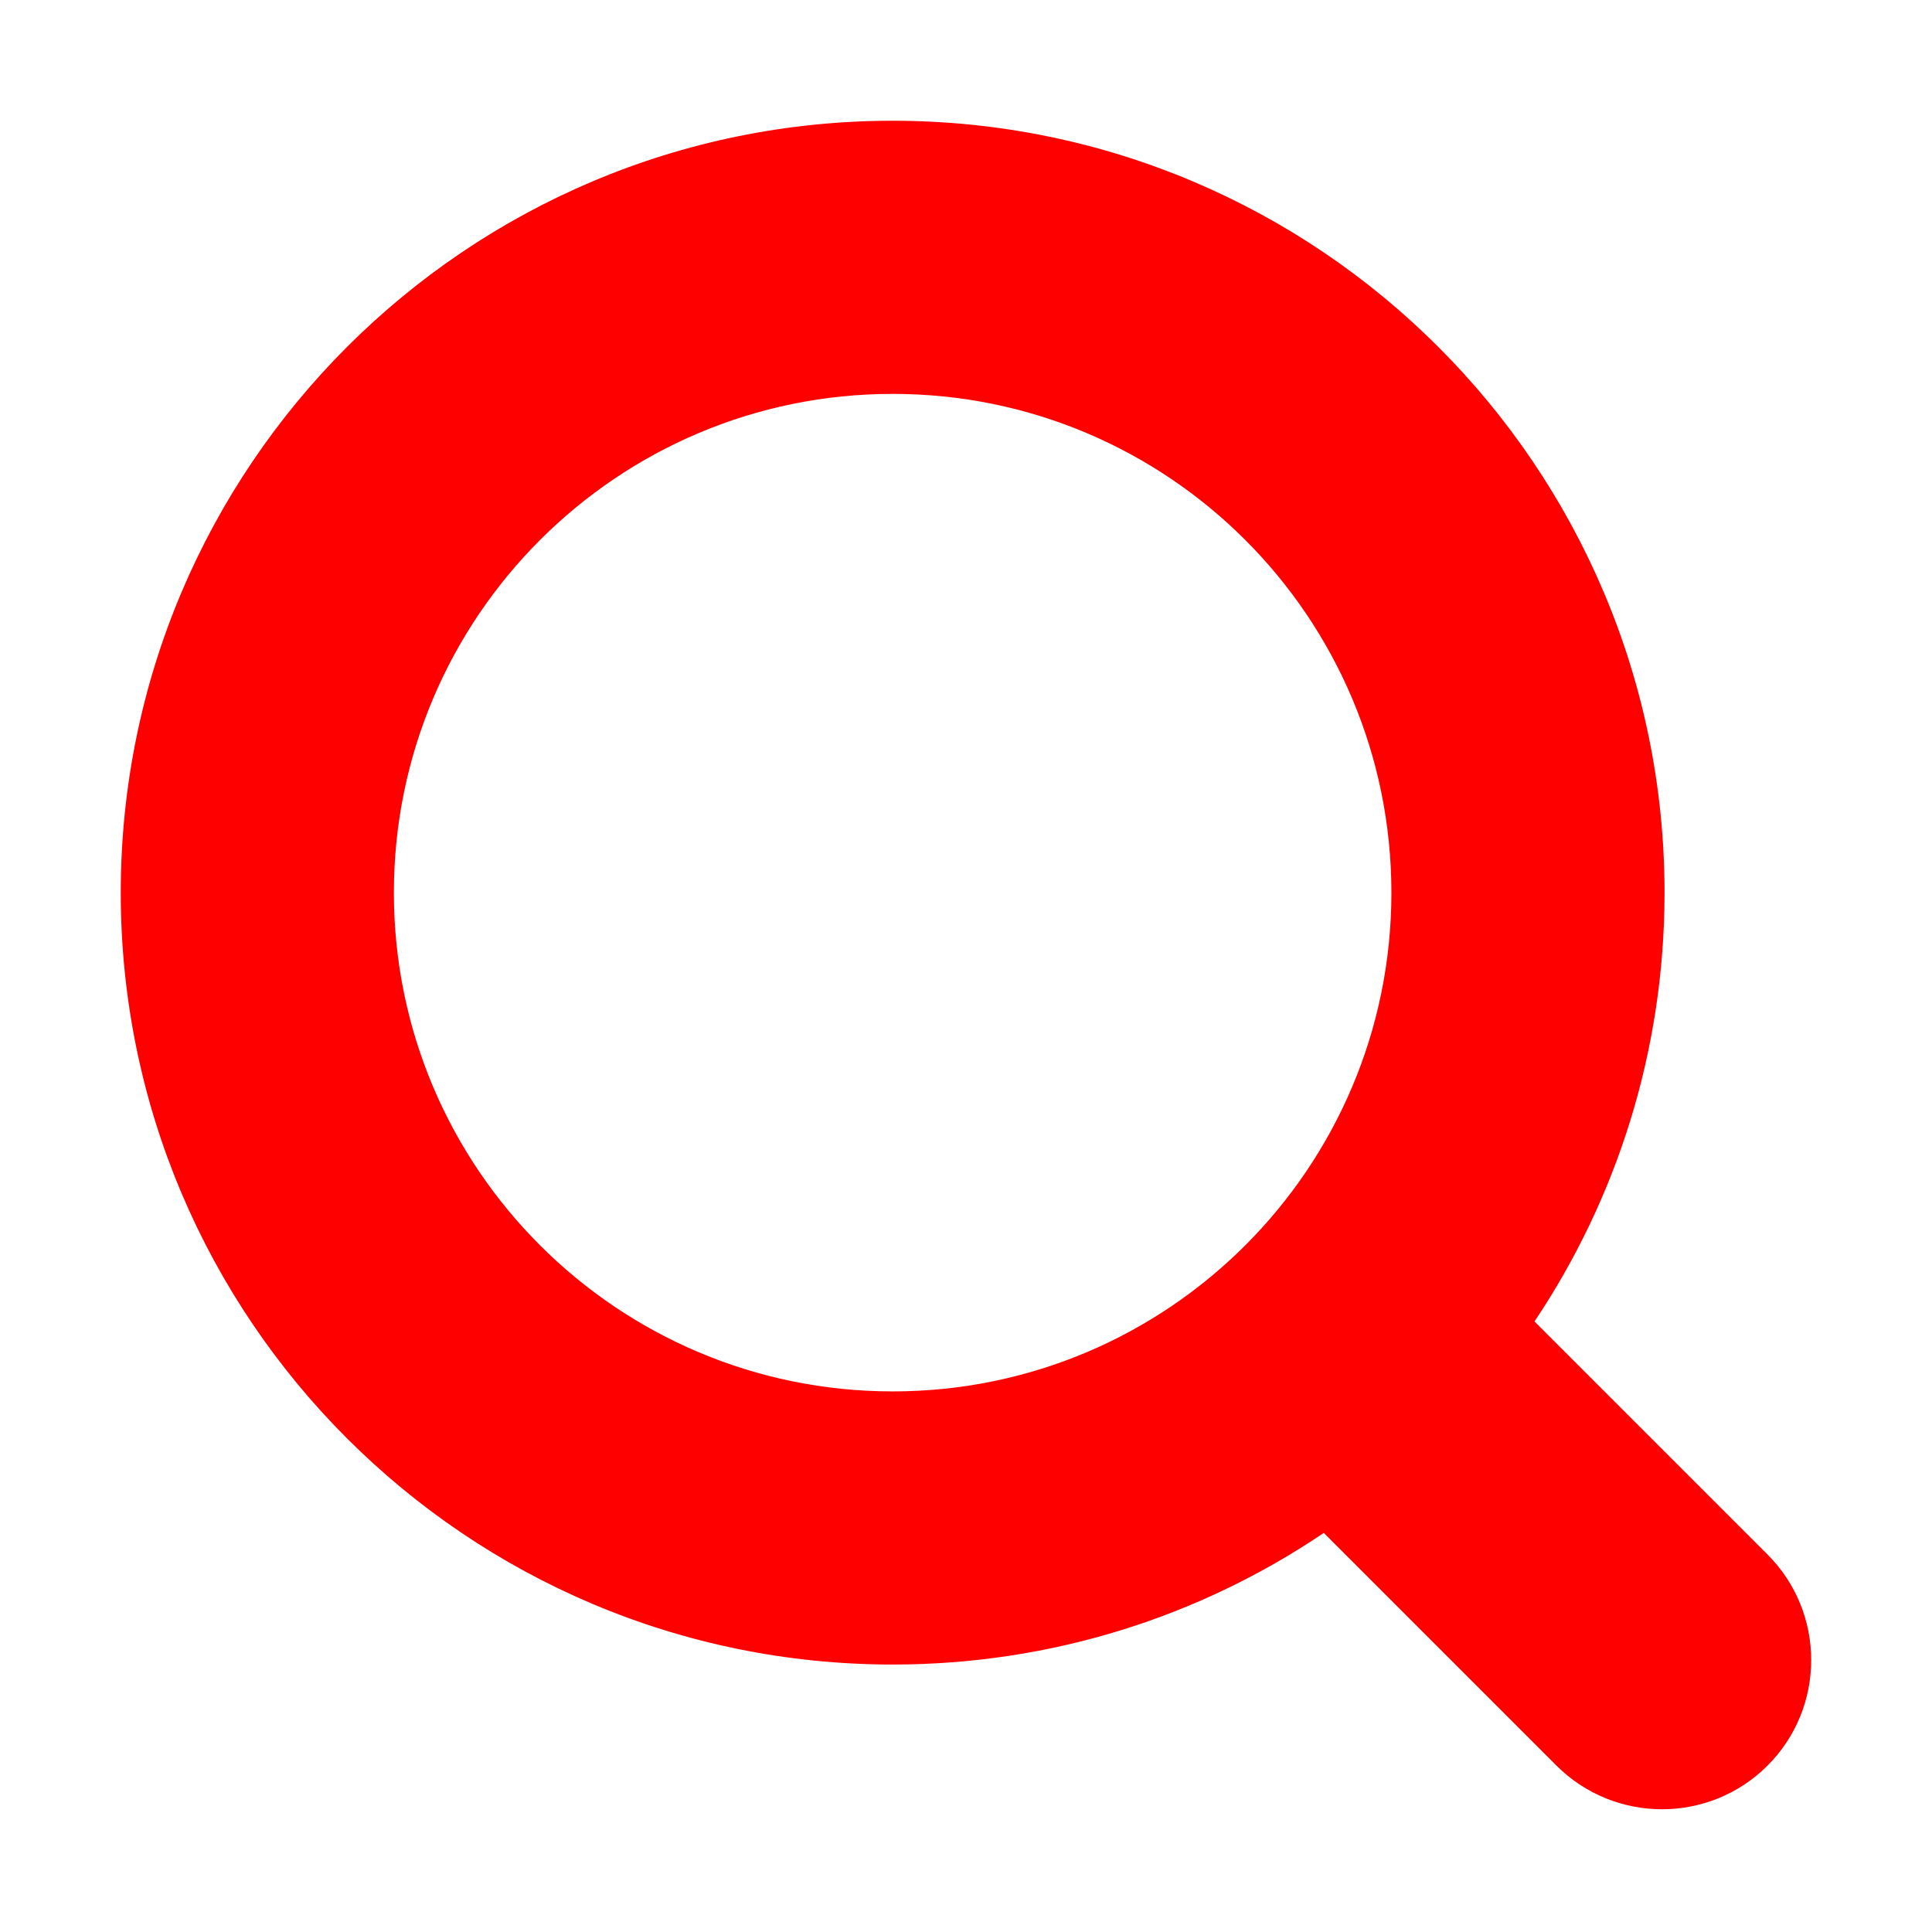
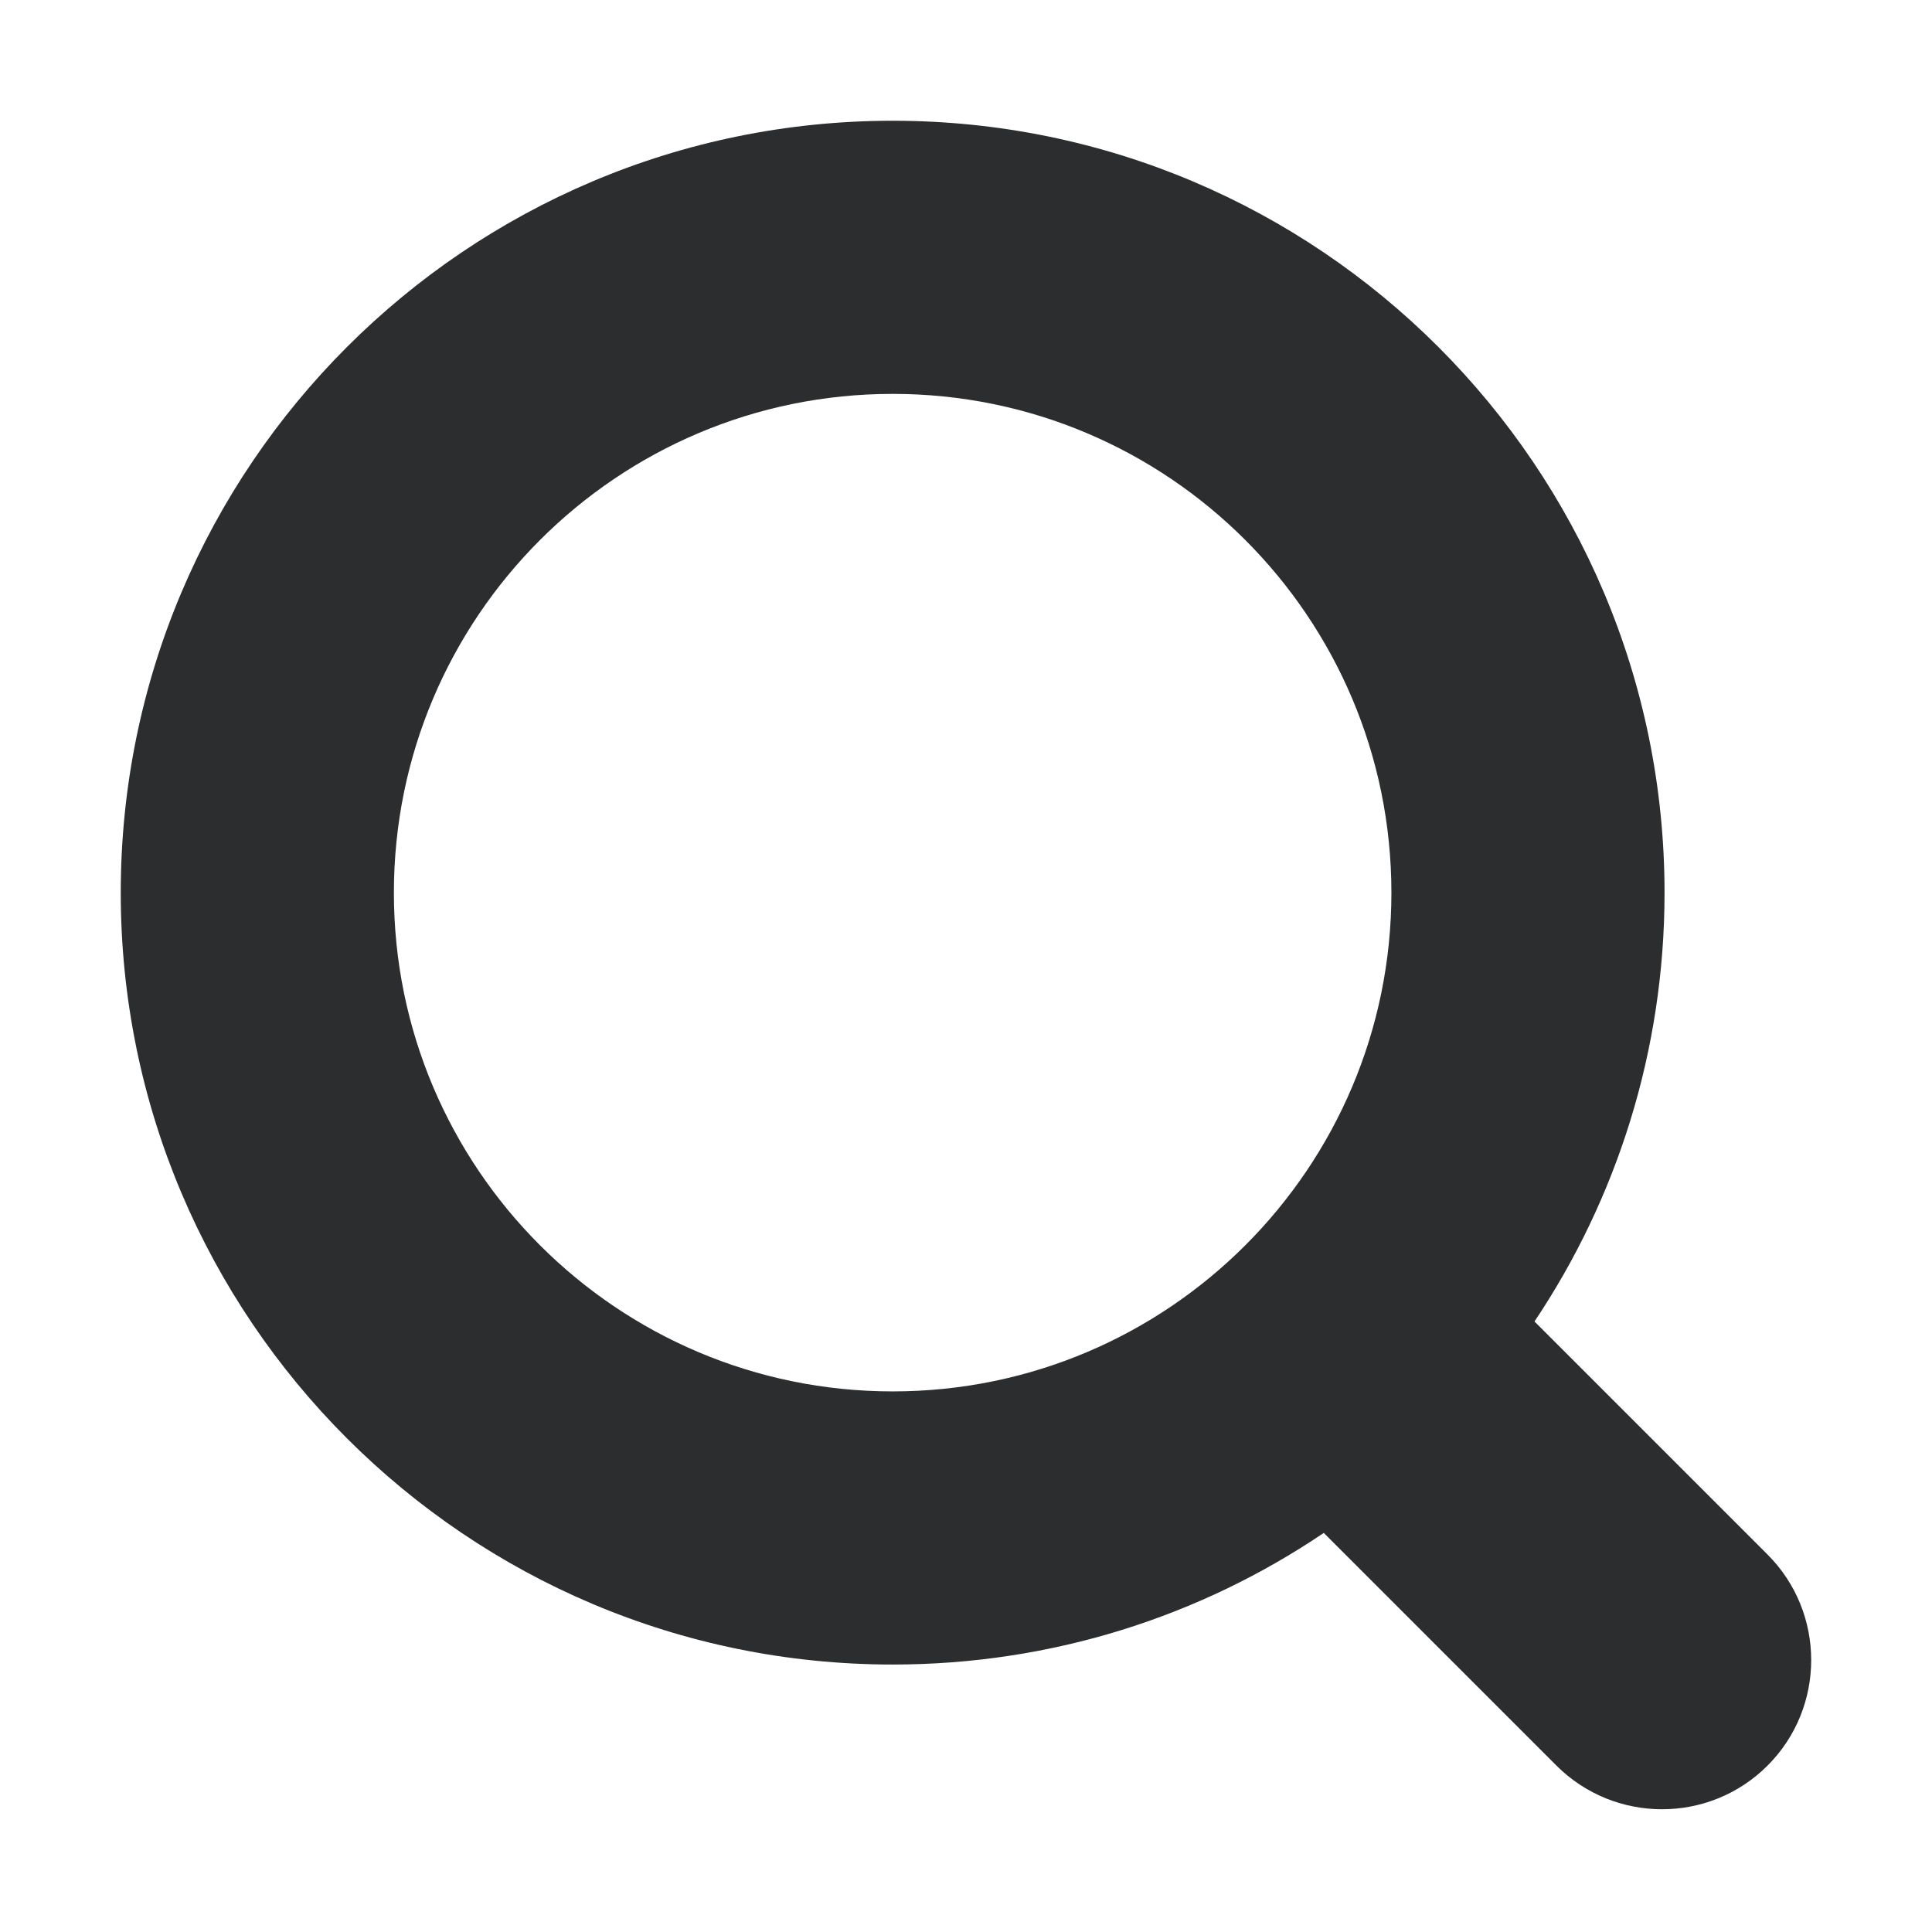
- <svg xmlns="http://www.w3.org/2000/svg" width="16" height="16" viewBox="0 0 16 16">
-   <path fill="red" fill-rule="evenodd" clip-rule="evenodd" d="M10.963 12.695C9.943 13.384 8.715 13.785 7.393 13.785C3.865 13.785 1 10.921 1 7.393C1 3.865 3.865 1 7.393 1C10.921 1 13.785 3.865 13.785 7.393C13.785 8.706 13.388 9.928 12.708 10.944L14.638 12.874C15.12 13.356 15.12 14.14 14.638 14.622C14.156 15.104 13.373 15.104 12.89 14.622L10.963 12.695ZM7.393 3.262C9.673 3.262 11.523 5.112 11.523 7.393C11.523 9.673 9.673 11.523 7.393 11.523C5.112 11.523 3.262 9.673 3.262 7.393C3.262 5.112 5.112 3.262 7.393 3.262Z" />
+ <svg xmlns="http://www.w3.org/2000/svg" width="16" height="16" viewBox="0 0 16 16" fill="none">
+   <path fill-rule="evenodd" clip-rule="evenodd" d="M10.963 12.695C9.943 13.384 8.715 13.785 7.393 13.785C3.865 13.785 1 10.921 1 7.393C1 3.865 3.865 1 7.393 1C10.921 1 13.785 3.865 13.785 7.393C13.785 8.706 13.388 9.928 12.708 10.944L14.638 12.874C15.12 13.356 15.12 14.14 14.638 14.622C14.156 15.104 13.373 15.104 12.89 14.622L10.963 12.695ZM7.393 3.262C9.673 3.262 11.523 5.112 11.523 7.393C11.523 9.673 9.673 11.523 7.393 11.523C5.112 11.523 3.262 9.673 3.262 7.393C3.262 5.112 5.112 3.262 7.393 3.262Z" fill="#2C2D2E" />
</svg>
